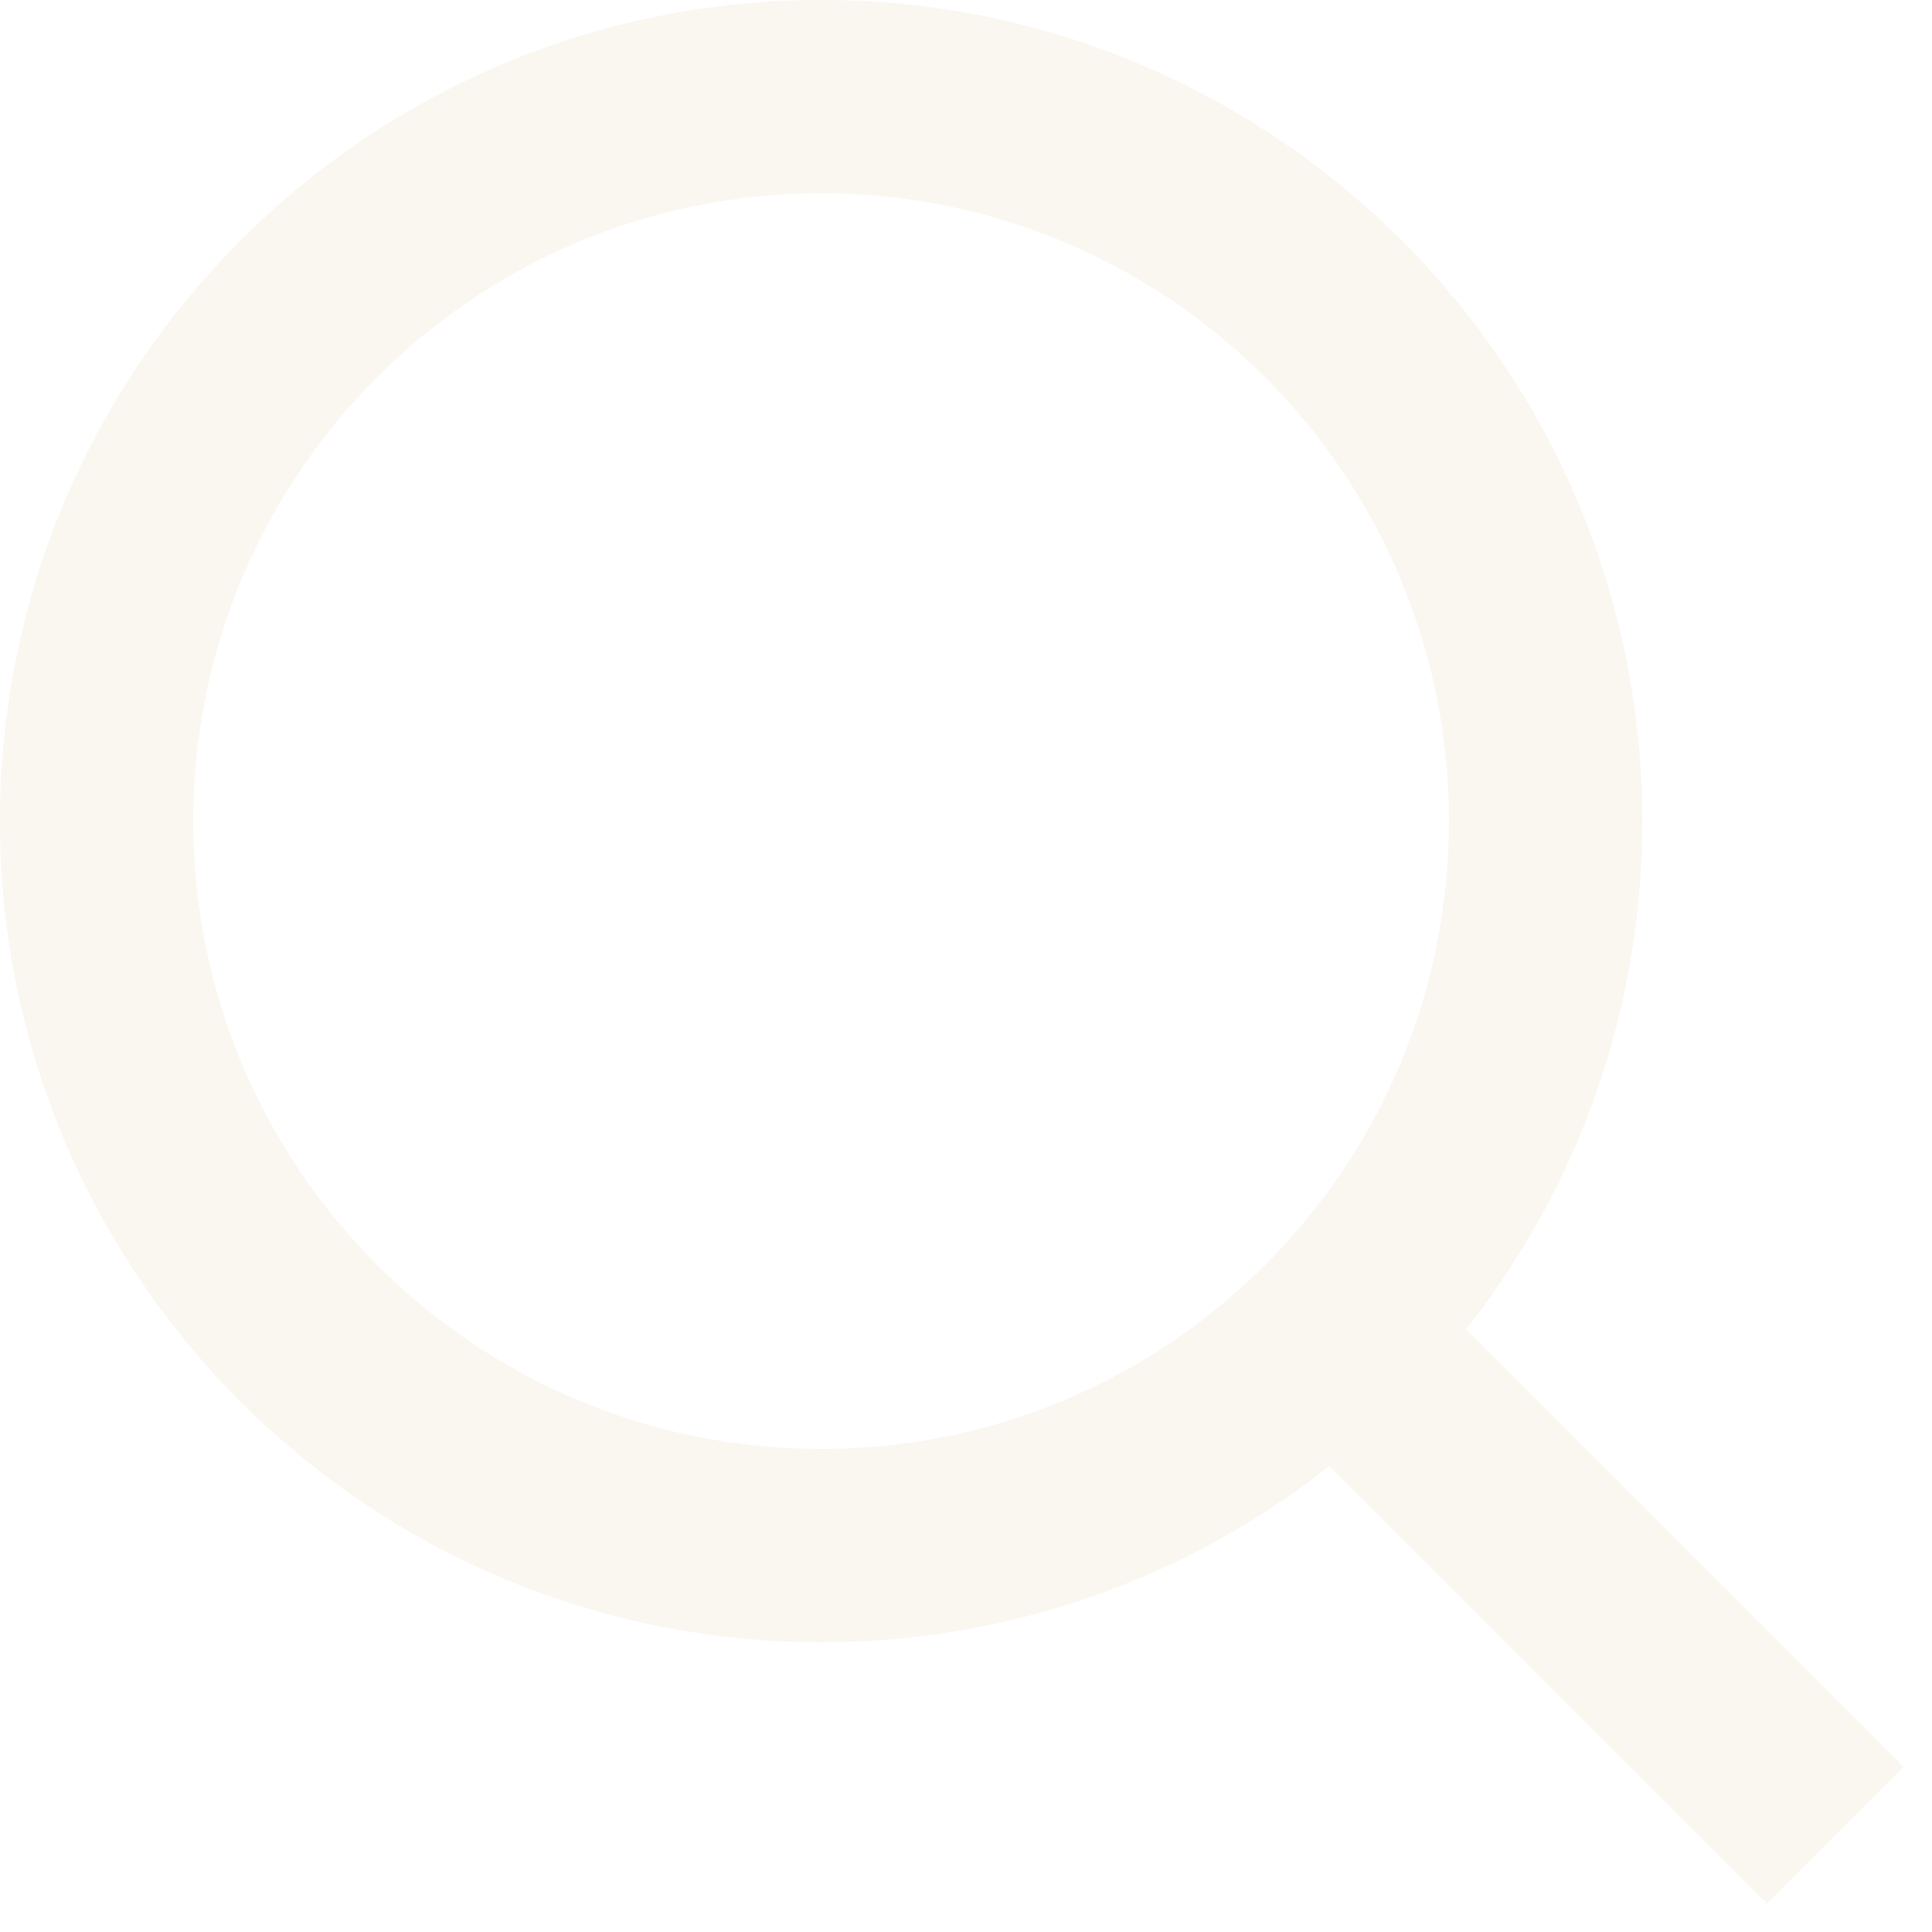
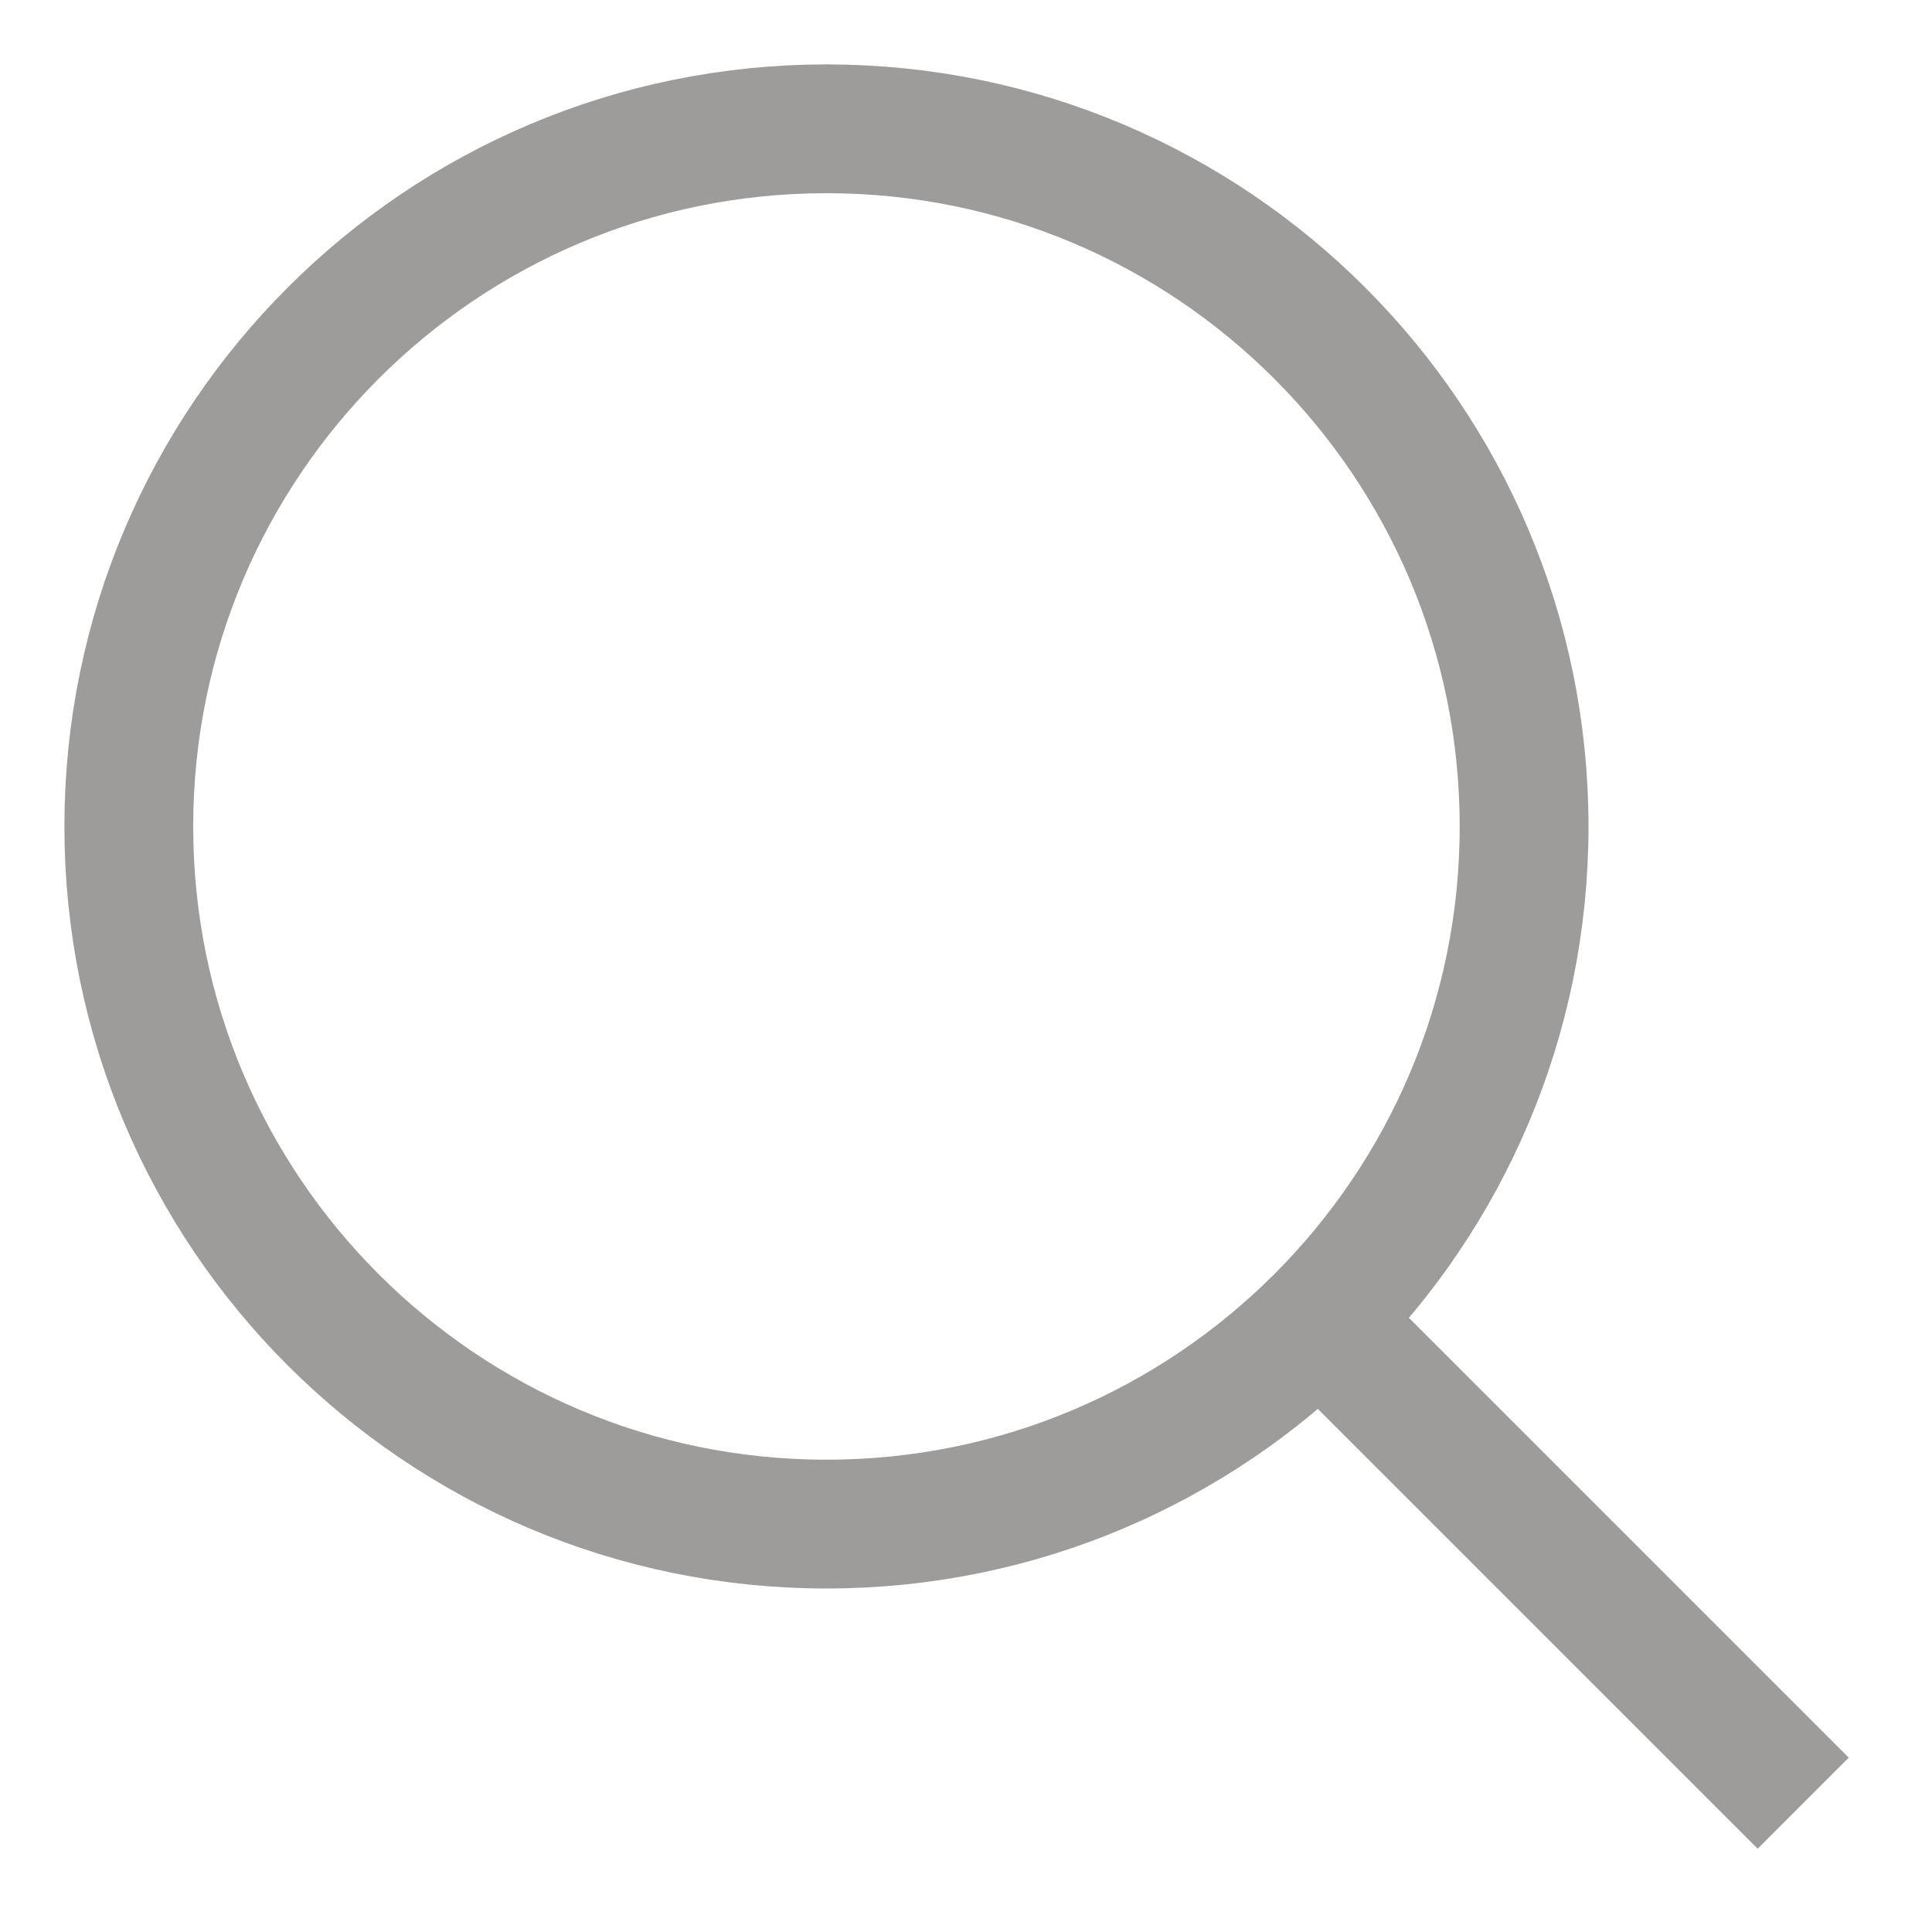
- <svg xmlns="http://www.w3.org/2000/svg" width="20" height="20" viewBox="0 0 20 20" fill="none">
-   <path d="M13.75 13.75L19 19M16 8.5C16 12.642 12.642 16 8.5 16C4.358 16 1 12.642 1 8.5C1 4.358 4.358 1 8.5 1C12.642 1 16 4.358 16 8.5Z" stroke="#FAF6F0" stroke-width="2" />
+ <svg xmlns="http://www.w3.org/2000/svg" width="15" height="15" viewBox="0 0 15 15" fill="none">
+   <path d="M10.208 10.208L14 14M11.833 6.417C11.833 9.408 9.408 11.833 6.417 11.833C3.425 11.833 1 9.408 1 6.417C1 3.425 3.425 1 6.417 1C9.408 1 11.833 3.425 11.833 6.417Z" stroke="#3C3B36" stroke-opacity="0.5" />
</svg>
